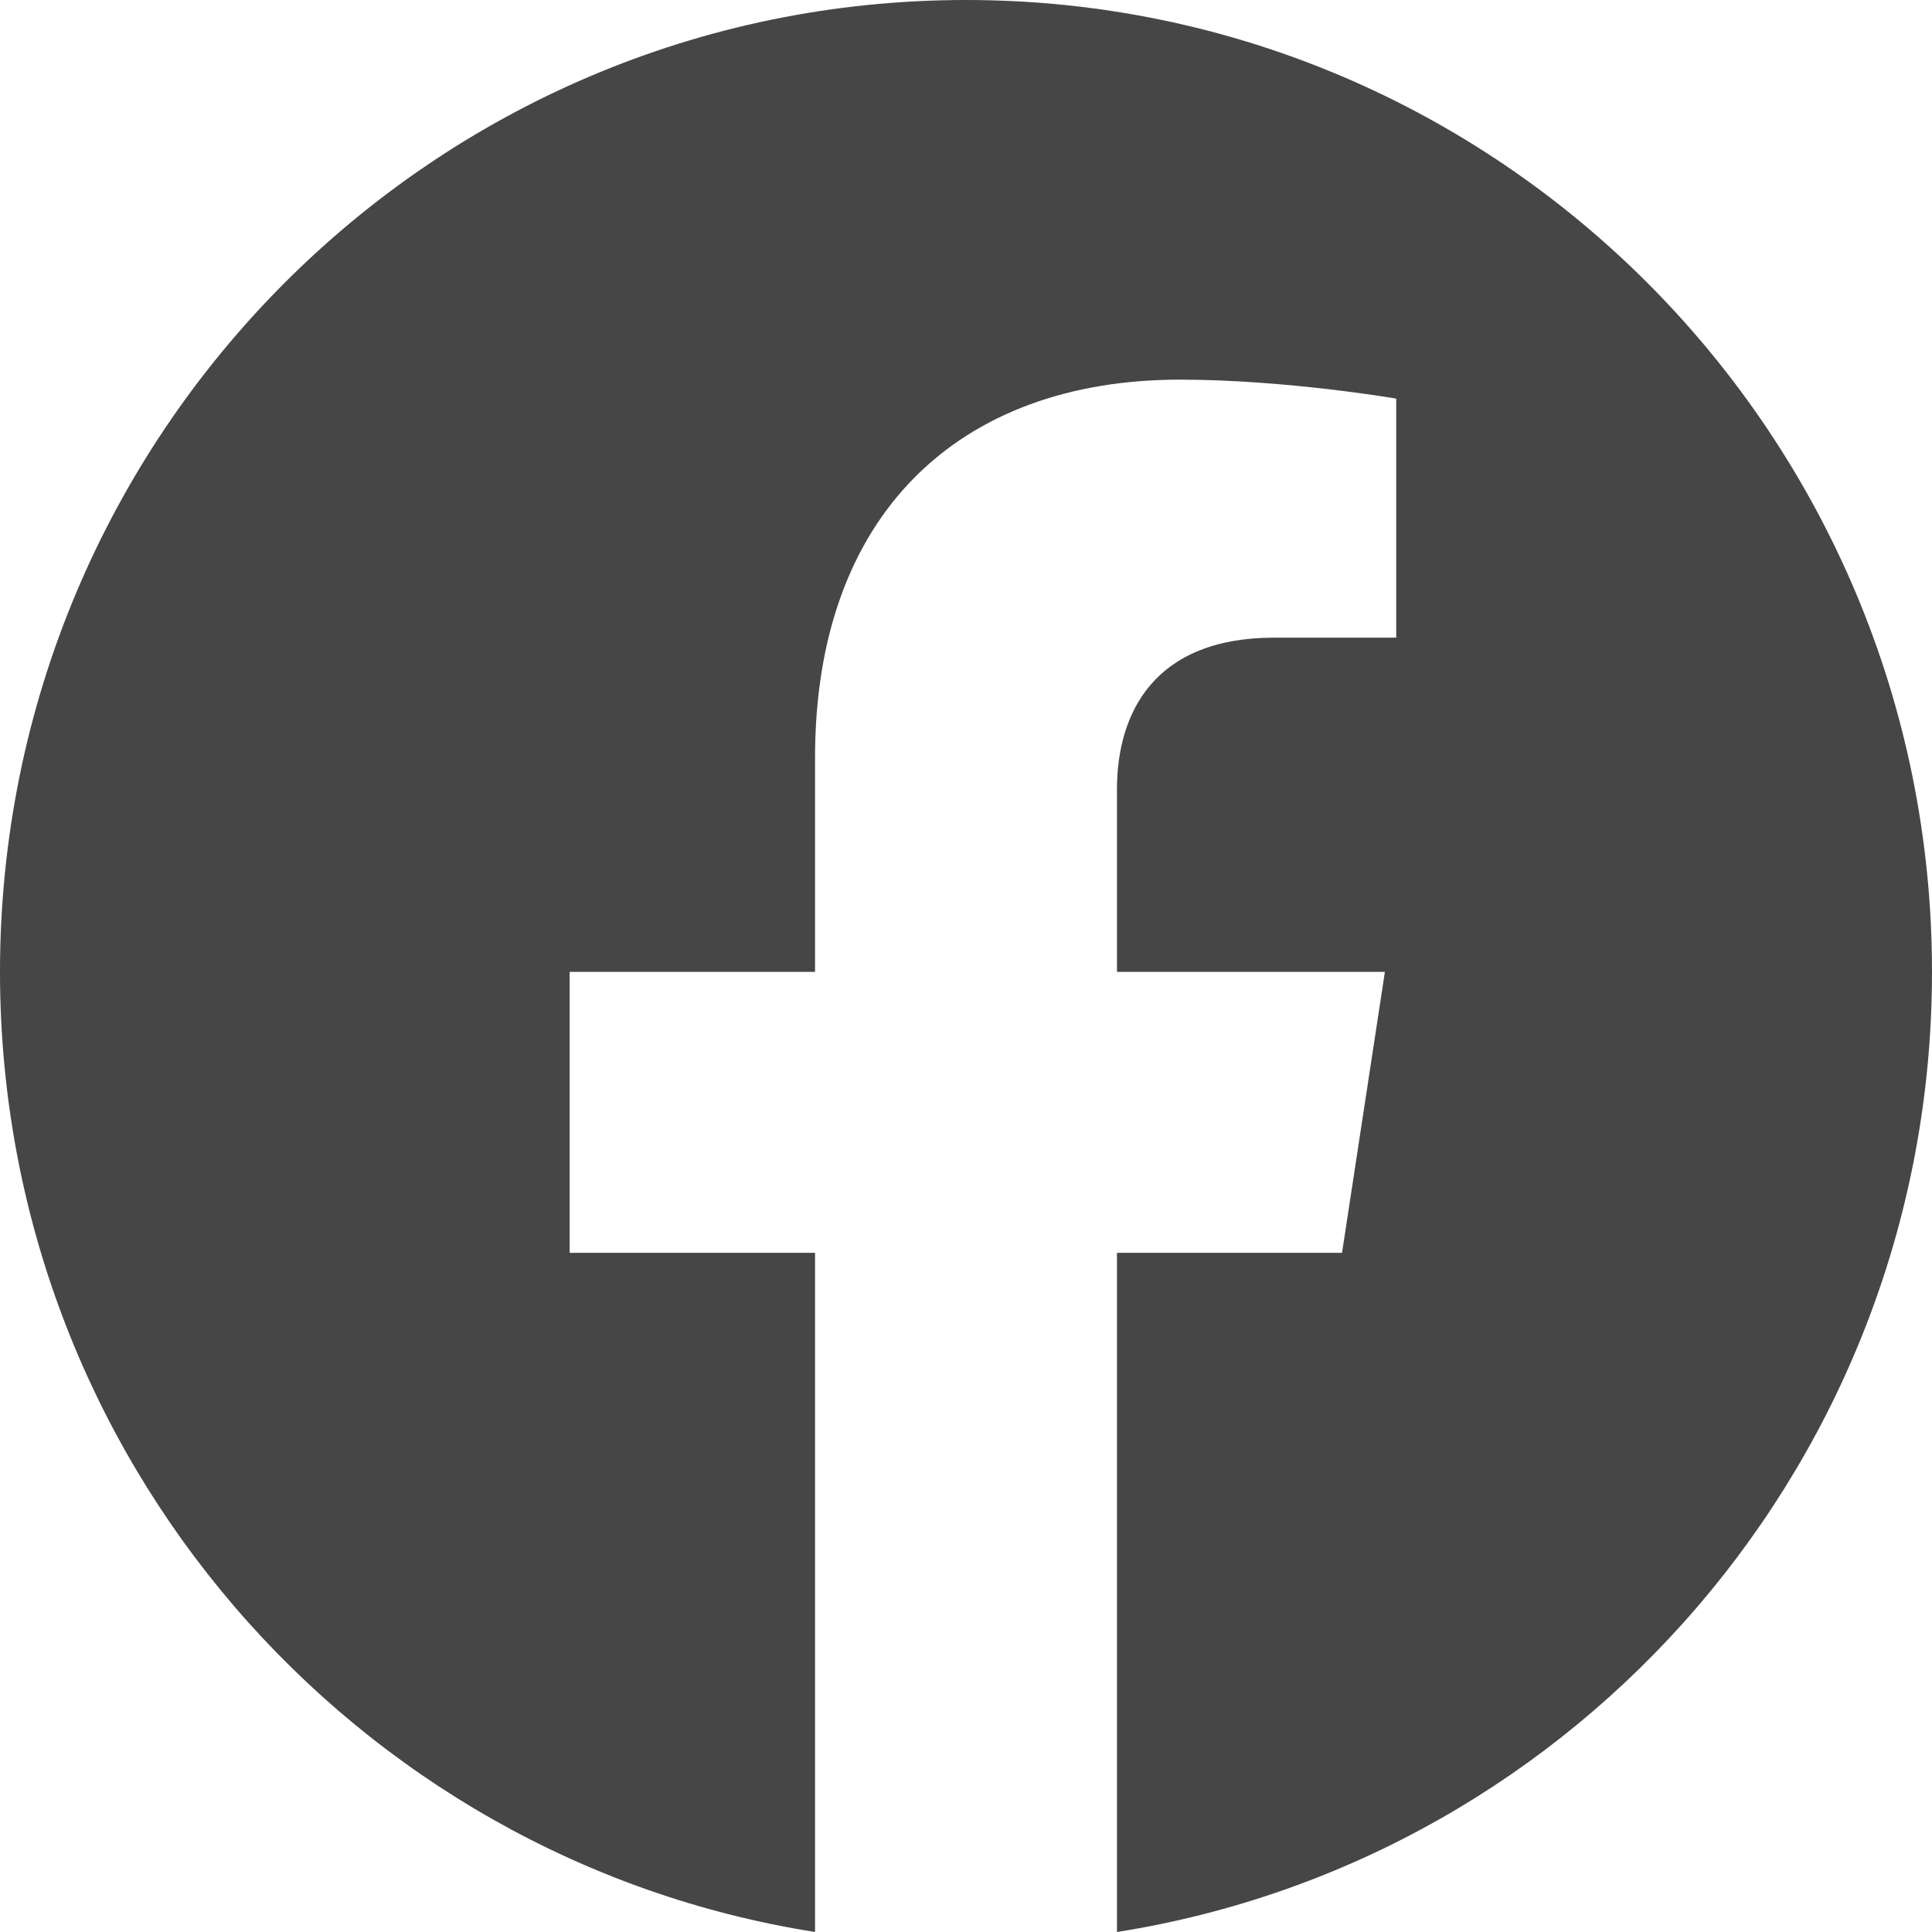
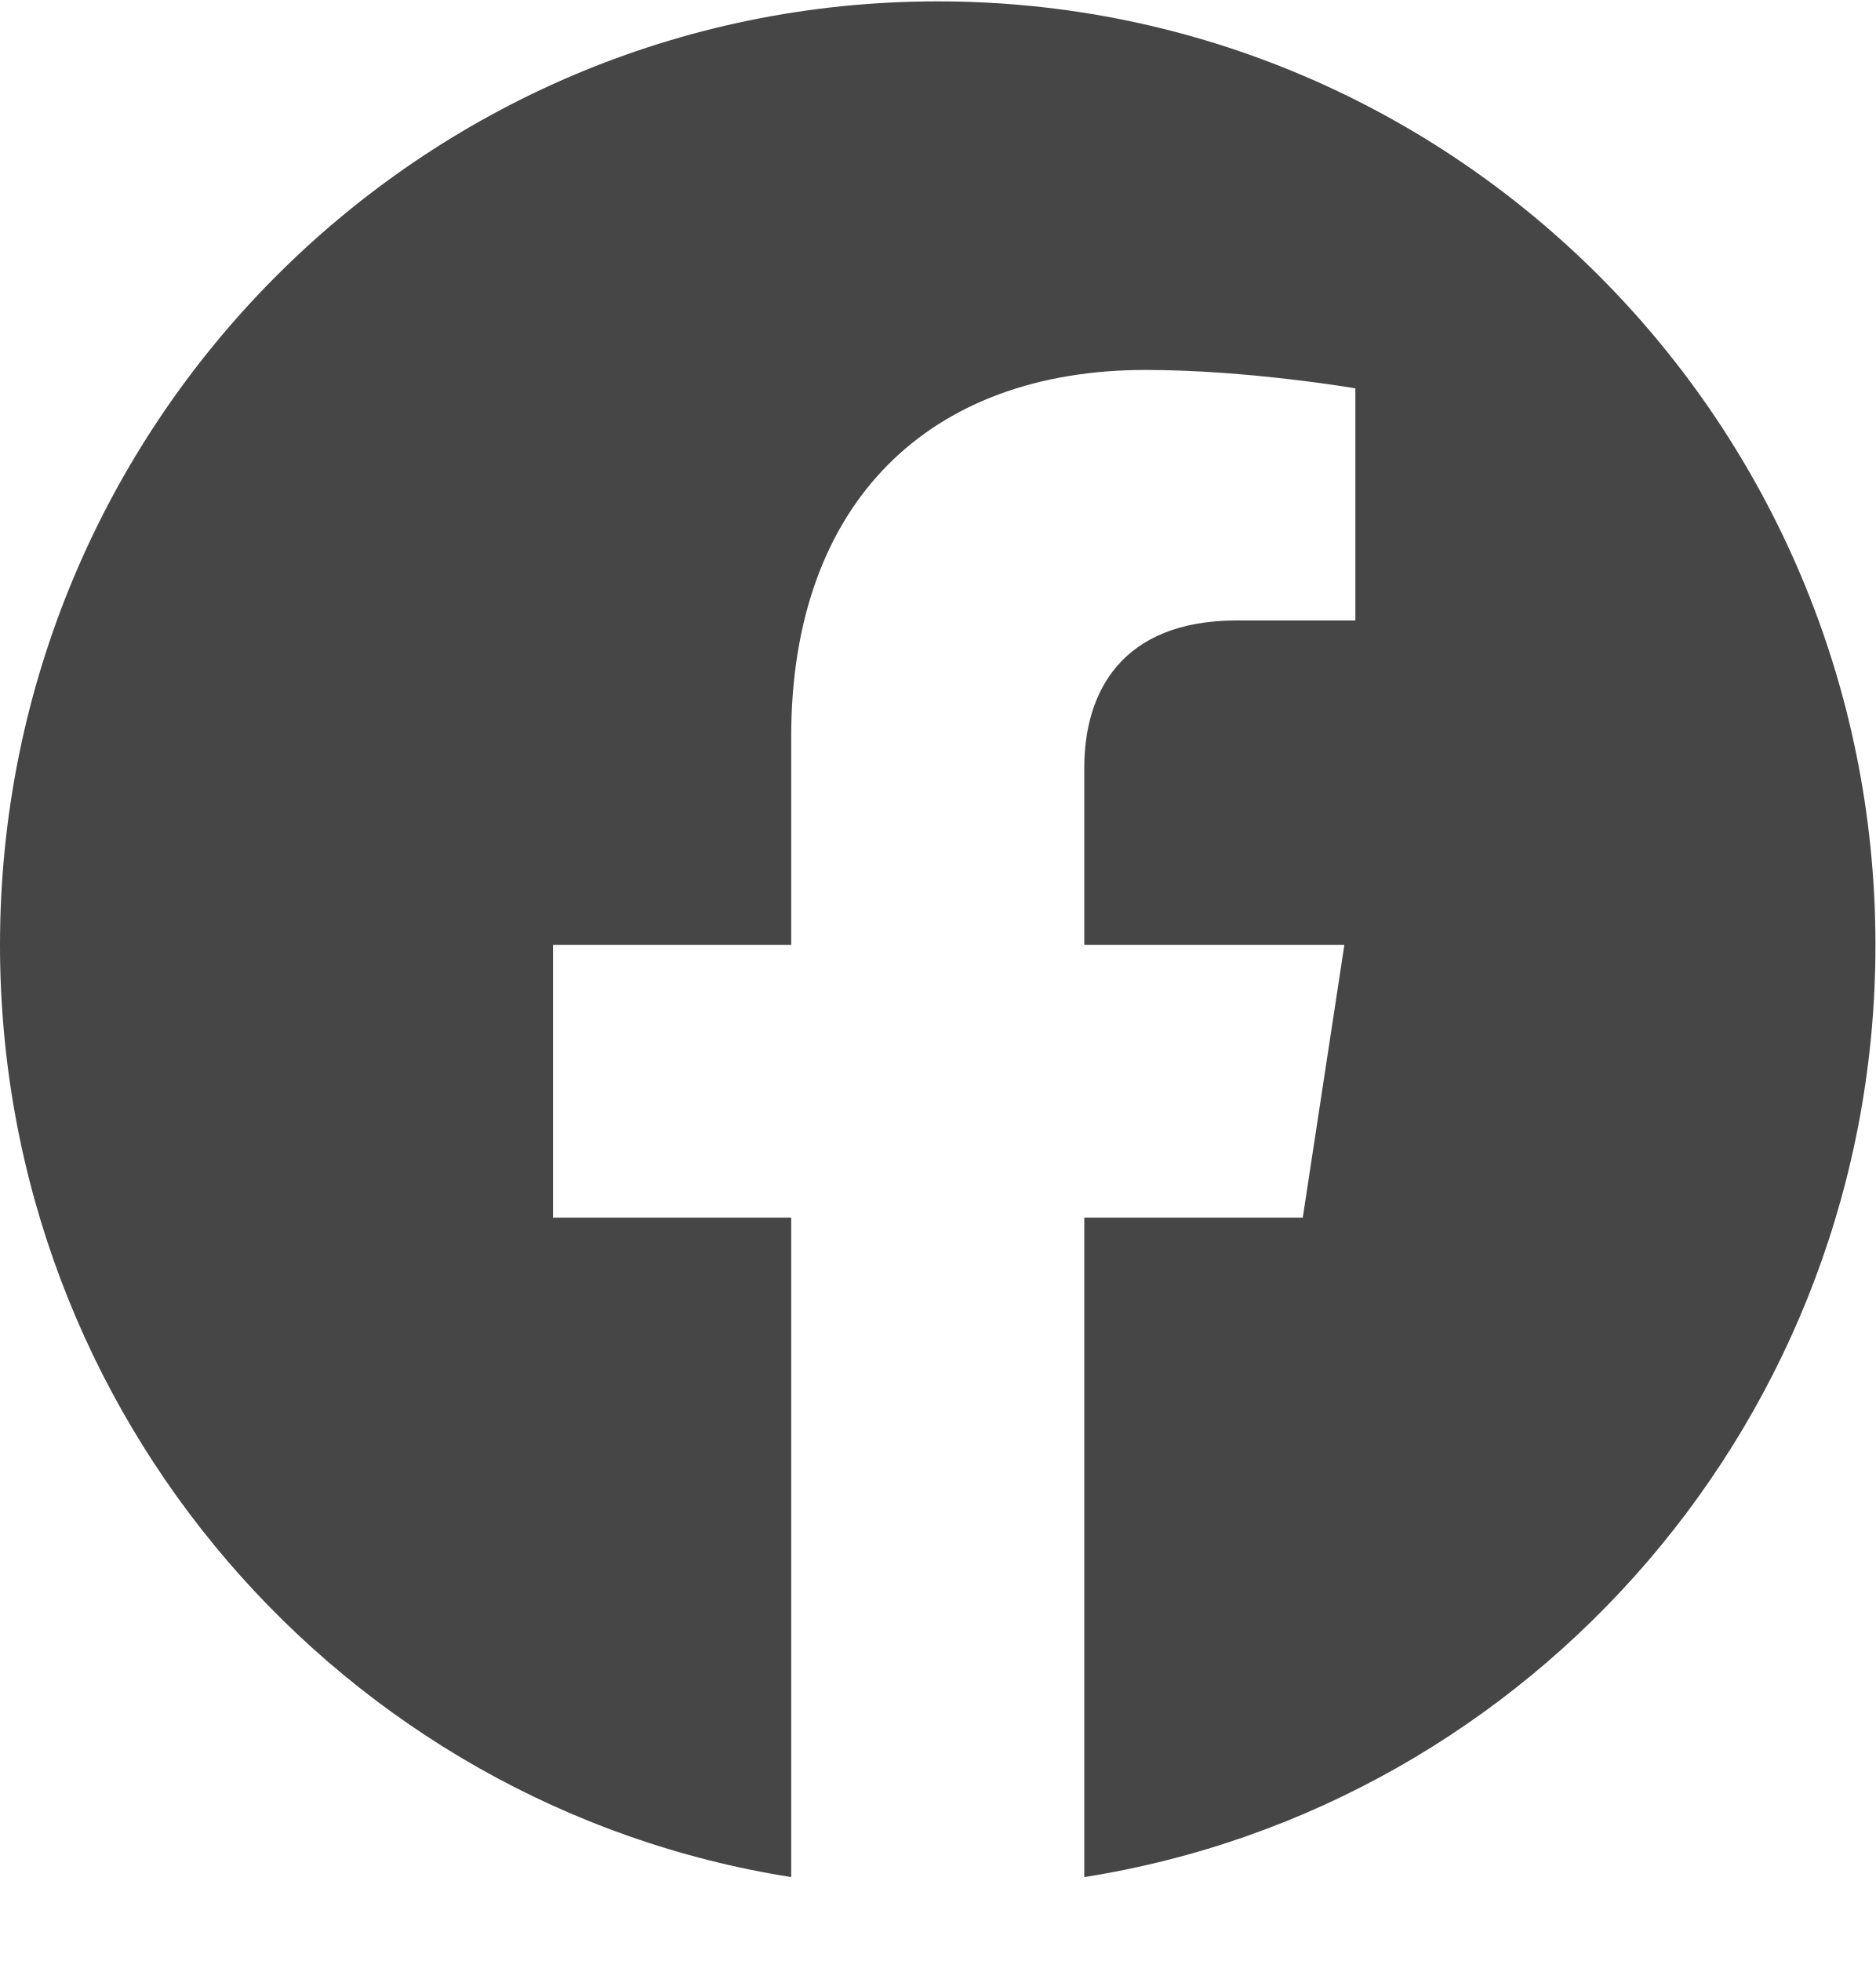
- <svg xmlns="http://www.w3.org/2000/svg" width="22" height="22" viewBox="0 0 22 22" fill="none">
-   <path d="M22 11.067C22 4.953 17.077 0 11 0C4.923 0 0 4.953 0 11.067C0 16.591 4.023 21.169 9.281 22V14.266H6.487V11.067H9.281V8.629C9.281 5.855 10.922 4.323 13.436 4.323C14.64 4.323 15.899 4.539 15.899 4.539V7.261H14.511C13.145 7.261 12.719 8.115 12.719 8.99V11.067H15.77L15.282 14.266H12.719V22C17.977 21.169 22 16.591 22 11.067Z" fill="#464646" />
+ <svg xmlns="http://www.w3.org/2000/svg" width="22" height="23" viewBox="0 0 22 23" fill="none">
+   <path d="M22 11.083C22 4.969 17.077 0.016 11 0.016C4.923 0.016 0 4.969 0 11.083C0 16.606 4.023 21.185 9.281 22.016V14.282H6.487V11.083H9.281V8.644C9.281 5.871 10.922 4.339 13.436 4.339C14.64 4.339 15.899 4.555 15.899 4.555V7.277H14.511C13.145 7.277 12.719 8.13 12.719 9.005V11.083H15.77L15.282 14.282H12.719V22.016C17.977 21.185 22 16.606 22 11.083Z" fill="#464646" />
</svg>
